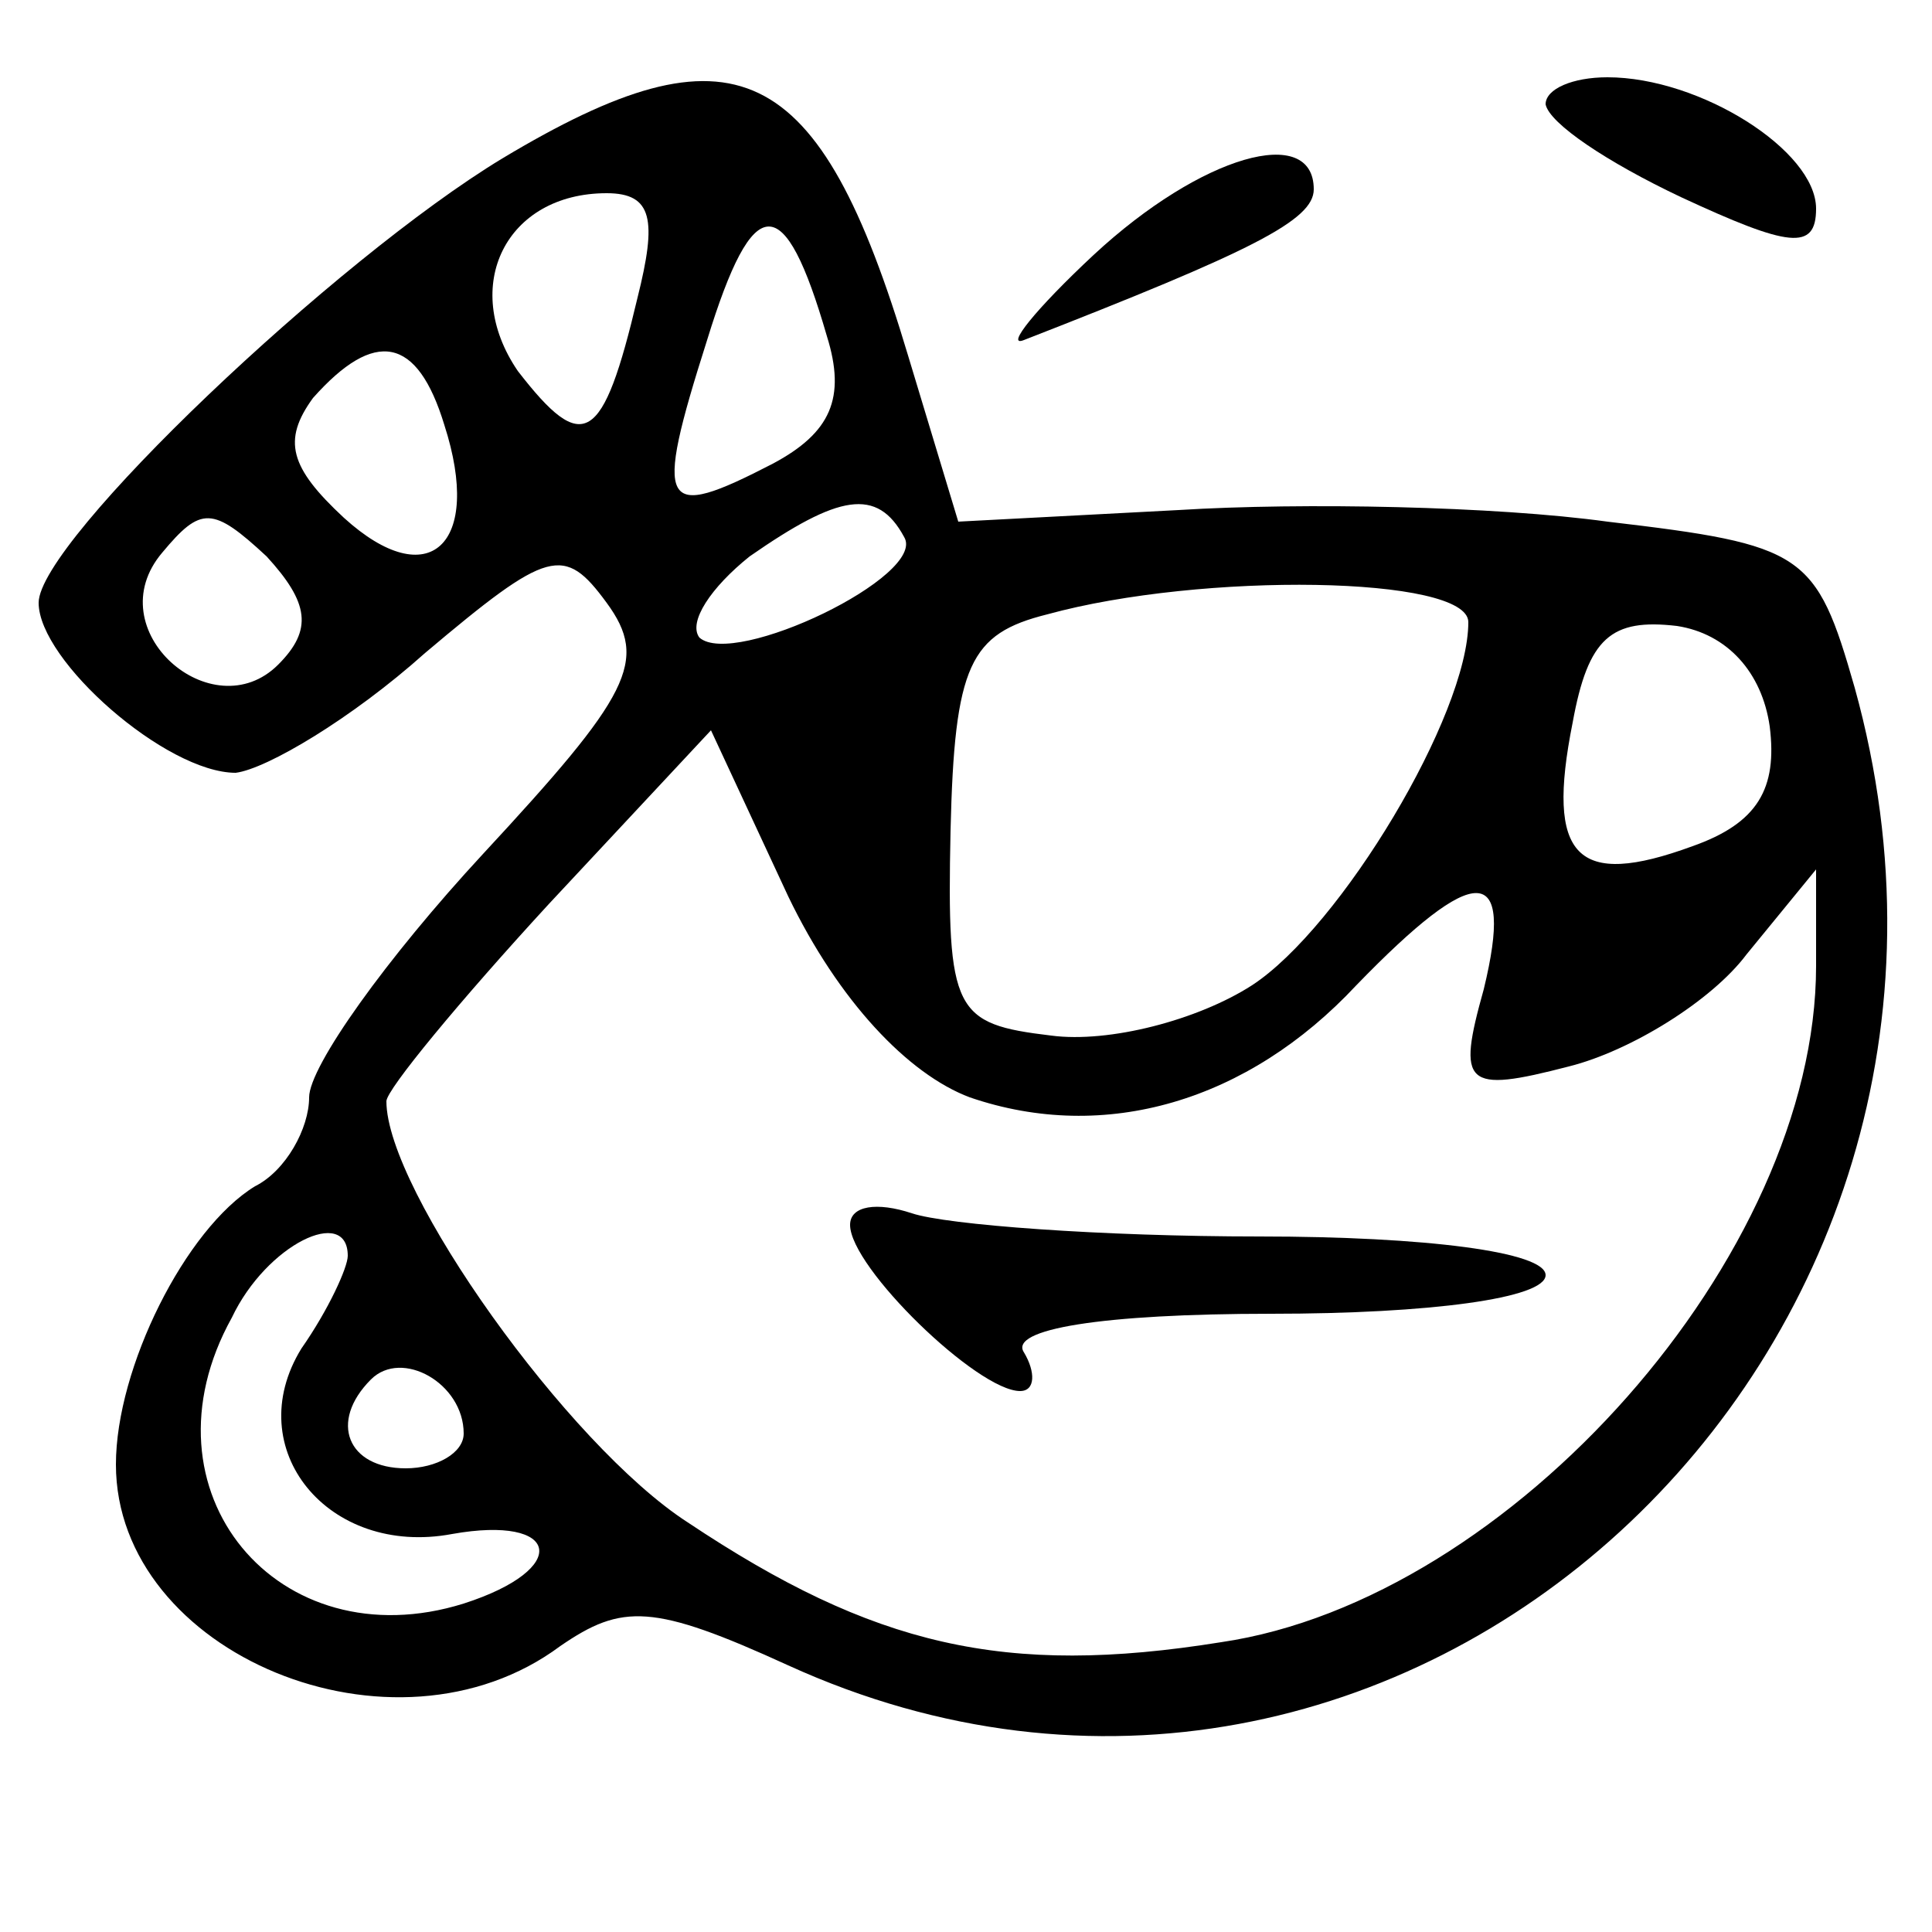
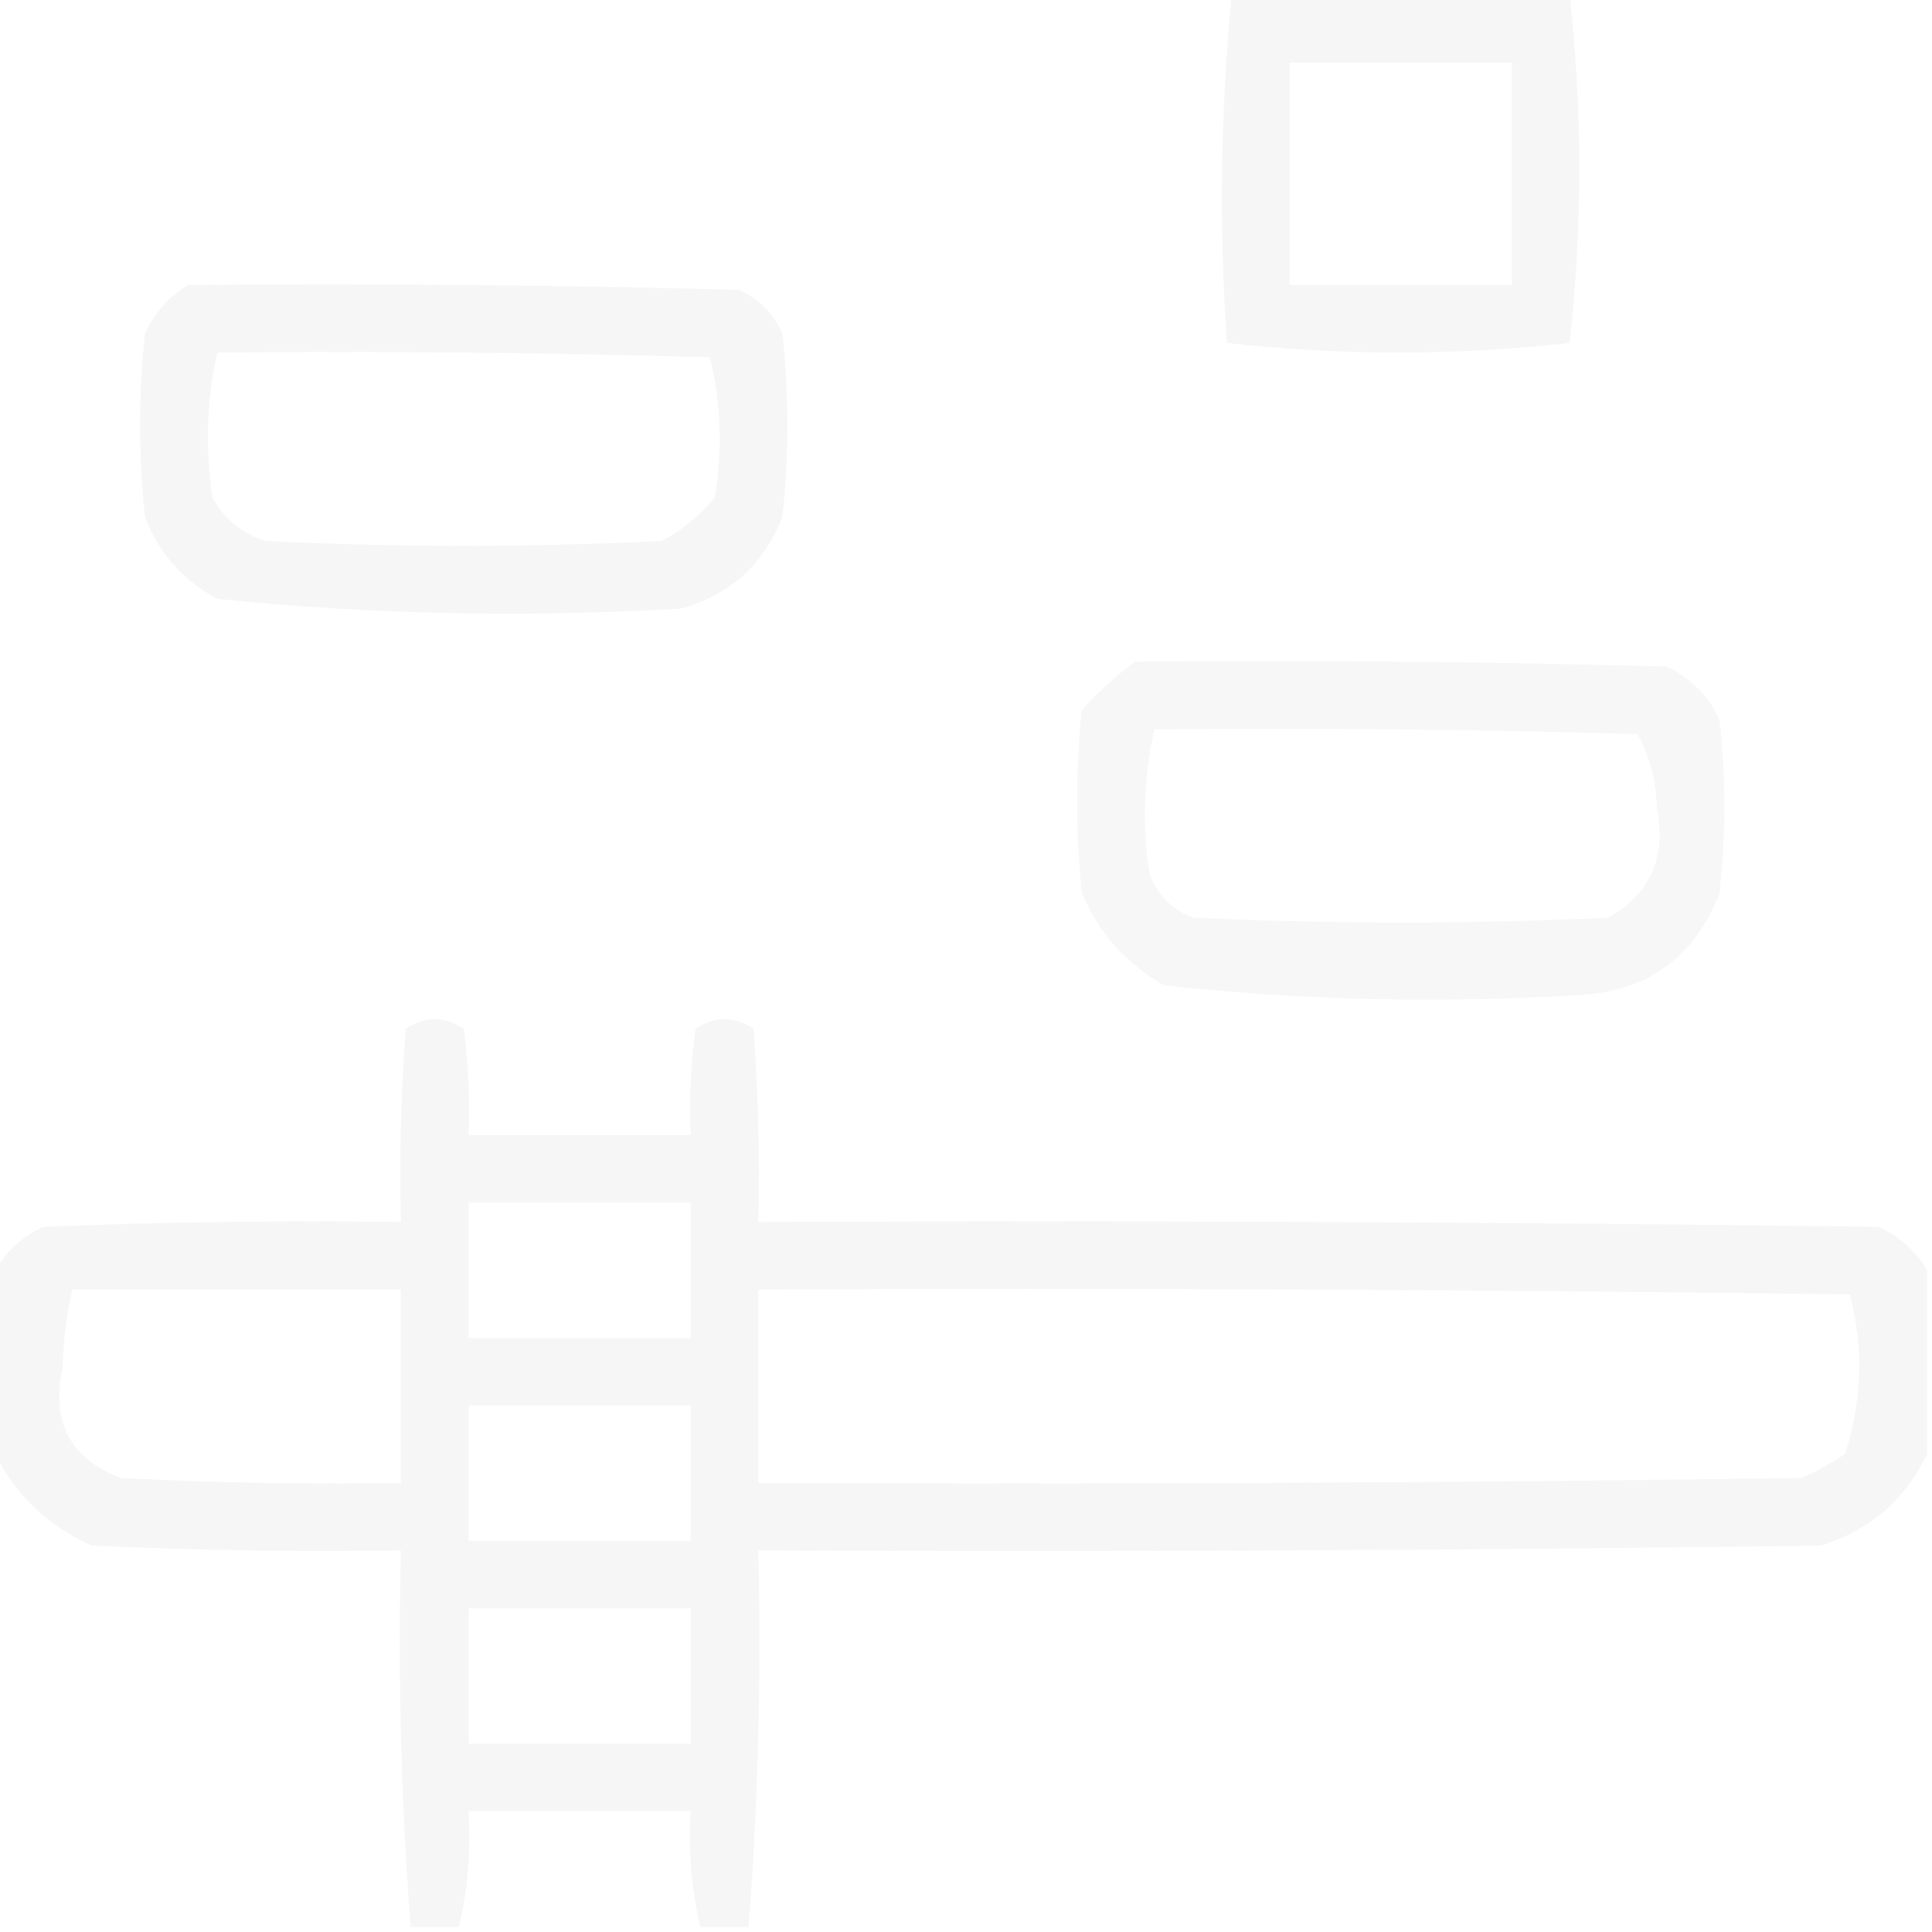
- <svg xmlns="http://www.w3.org/2000/svg" version="1.0" width="50pt" height="50pt" viewBox="0 0 50 50" preserveAspectRatio="xMidYMid meet">
-   <g transform="translate(0,50) scale(0.1,-0.1)" fill="#000000" stroke="none">
-     <path d="M130 459 c-43 -26 -120 -99 -120 -115 0 -15 33 -44 51 -44 8 1 30 14 49 31 32 27 36 28 47 13 11 -15 6 -24 -32 -65 -25 -27 -45 -55 -45 -63 0 -8 -6 -19 -14 -23 -18 -11 -36 -47 -36 -72 0 -49 72 -79 115 -47 16 11 24 11 59 -5 158 -72 324 80 276 253 -10 35 -13 37 -64 43 -29 4 -79 5 -111 3 l-57 -3 -13 43 c-23 77 -45 87 -105 51z m35 -36 c-9 -38 -14 -41 -31 -19 -15 22 -3 46 23 46 12 0 13 -7 8 -27z m49 -10 c5 -16 1 -25 -14 -33 -29 -15 -31 -12 -17 32 12 39 20 39 31 1z m-99 -23 c10 -31 -4 -44 -26 -24 -14 13 -16 20 -8 31 16 18 27 16 34 -7z m-43 -62 c-17 -17 -47 9 -30 29 10 12 13 12 27 -1 11 -12 12 -19 3 -28z m162 33 c6 -10 -44 -34 -53 -26 -3 4 3 13 13 21 23 16 33 18 40 5z m146 -22 c0 -24 -33 -79 -56 -94 -14 -9 -37 -15 -52 -13 -25 3 -27 6 -26 53 1 43 5 51 25 56 40 11 109 10 109 -2z m78 -27 c2 -16 -3 -25 -20 -31 -30 -11 -38 -3 -31 32 4 22 10 27 27 25 13 -2 22 -12 24 -26z m-207 -96 c35 -12 72 -1 100 29 31 32 41 32 33 -1 -7 -25 -5 -27 22 -20 16 4 37 17 46 29 l18 22 0 -25 c0 -75 -79 -164 -154 -175 -56 -9 -90 -1 -138 31 -31 20 -78 86 -78 109 0 3 19 26 42 51 l42 45 20 -43 c13 -27 31 -46 47 -52z m-161 -41 c0 -3 -5 -14 -12 -24 -16 -26 7 -54 39 -48 28 5 31 -9 3 -18 -48 -15 -85 29 -60 74 9 19 30 29 30 16z m30 -46 c0 -5 -7 -9 -15 -9 -15 0 -20 12 -9 23 8 8 24 -1 24 -14z" />
-     <path d="M220 183 c0 -11 33 -43 44 -43 4 0 4 5 1 10 -4 6 20 10 64 10 41 0 71 4 71 10 0 6 -31 10 -74 10 -41 0 -81 3 -90 6 -9 3 -16 2 -16 -3z" />
-     <path d="M400 473 c1 -5 16 -15 35 -24 28 -13 35 -14 35 -3 0 15 -30 34 -54 34 -9 0 -16 -3 -16 -7z" />
-     <path d="M283 434 c-15 -14 -23 -24 -18 -22 59 23 75 31 75 39 0 17 -29 9 -57 -17z" />
+ <svg xmlns="http://www.w3.org/2000/svg" version="1.1" width="200px" height="200px" style="shape-rendering:geometricPrecision; text-rendering:geometricPrecision; image-rendering:optimizeQuality; fill-rule:evenodd; clip-rule:evenodd">
+   <g>
+     <path style="opacity:0.87" fill="#f5f5f5" d="M 127.5,-0.5 C 139.167,-0.5 150.833,-0.5 162.5,-0.5C 163.811,11.438 163.811,23.438 162.5,35.5C 150.637,36.825 138.803,36.825 127,35.5C 126.189,23.424 126.355,11.424 127.5,-0.5 Z M 133.5,6.5 C 141.167,6.5 148.833,6.5 156.5,6.5C 156.5,14.167 156.5,21.833 156.5,29.5C 148.833,29.5 141.167,29.5 133.5,29.5C 133.5,21.833 133.5,14.167 133.5,6.5 Z" />
+   </g>
+   <g>
+     <path style="opacity:0.852" fill="#f5f5f5" d="M 19.5,29.5 C 38.503,29.333 57.503,29.5 76.5,30C 78.57,30.948 80.07,32.448 81,34.5C 81.667,40.833 81.667,47.167 81,53.5C 79.073,58.428 75.573,61.594 70.5,63C 54.433,63.954 38.433,63.621 22.5,62C 18.942,60.108 16.442,57.275 15,53.5C 14.333,47.167 14.333,40.833 15,34.5C 16.025,32.313 17.525,30.646 19.5,29.5 Z M 22.5,36.5 C 39.503,36.333 56.503,36.5 73.5,37C 74.635,41.748 74.802,46.581 74,51.5C 72.457,53.378 70.624,54.878 68.5,56C 54.833,56.667 41.167,56.667 27.5,56C 25.061,55.226 23.227,53.726 22,51.5C 21.222,46.416 21.389,41.416 22.5,36.5 Z" />
+   </g>
+   <g>
+     <path style="opacity:0.829" fill="#f5f5f5" d="M 117.5,68.5 C 135.836,68.333 154.17,68.5 172.5,69C 175,70.167 176.833,72 178,74.5C 178.667,80.5 178.667,86.5 178,92.5C 175.381,99.127 170.547,102.627 163.5,103C 149.126,103.891 134.792,103.557 120.5,102C 116.585,99.754 113.752,96.588 112,92.5C 111.333,86.167 111.333,79.833 112,73.5C 113.73,71.598 115.563,69.931 117.5,68.5 Z M 119.5,75.5 C 136.17,75.333 152.837,75.5 169.5,76C 170.76,78.213 171.426,80.713 171.5,83.5C 172.555,88.638 170.889,92.471 166.5,95C 152.167,95.667 137.833,95.667 123.5,95C 121.333,94.167 119.833,92.667 119,90.5C 118.222,85.416 118.389,80.416 119.5,75.5 Z" />
+   </g>
+   <g>
+     <path style="opacity:0.87" fill="#f5f5f5" d="M 199.5,131.5 C 199.5,137.833 199.5,144.167 199.5,150.5C 197.261,155.234 193.594,158.401 188.5,160C 151.835,160.5 115.168,160.667 78.5,160.5C 78.814,173.579 78.48,186.579 77.5,199.5C 75.833,199.5 74.167,199.5 72.5,199.5C 71.57,195.6 71.237,191.6 71.5,187.5C 63.833,187.5 56.167,187.5 48.5,187.5C 48.763,191.6 48.43,195.6 47.5,199.5C 45.833,199.5 44.167,199.5 42.5,199.5C 41.52,186.579 41.186,173.579 41.5,160.5C 30.828,160.667 20.162,160.5 9.5,160C 4.98,157.978 1.647,154.811 -0.5,150.5C -0.5,144.167 -0.5,137.833 -0.5,131.5C 0.646,129.525 2.313,128.025 4.5,127C 16.829,126.5 29.162,126.333 41.5,126.5C 41.334,119.825 41.5,113.158 42,106.5C 44,105.167 46,105.167 48,106.5C 48.499,110.152 48.665,113.818 48.5,117.5C 56.167,117.5 63.833,117.5 71.5,117.5C 71.335,113.818 71.501,110.152 72,106.5C 74,105.167 76,105.167 78,106.5C 78.5,113.158 78.666,119.825 78.5,126.5C 117.168,126.333 155.835,126.5 194.5,127C 196.687,128.025 198.354,129.525 199.5,131.5 Z M 48.5,124.5 C 56.167,124.5 63.833,124.5 71.5,124.5C 71.5,129.167 71.5,133.833 71.5,138.5C 63.833,138.5 56.167,138.5 48.5,138.5C 48.5,133.833 48.5,129.167 48.5,124.5 Z M 7.5,133.5 C 18.833,133.5 30.167,133.5 41.5,133.5C 41.5,140.167 41.5,146.833 41.5,153.5C 31.828,153.666 22.161,153.5 12.5,153C 7.246,150.996 5.246,147.162 6.5,141.5C 6.551,138.747 6.884,136.08 7.5,133.5 Z M 78.5,133.5 C 116.168,133.333 153.835,133.5 191.5,134C 192.927,139.532 192.76,145.032 191,150.5C 189.581,151.46 188.081,152.293 186.5,153C 150.502,153.5 114.502,153.667 78.5,153.5C 78.5,146.833 78.5,140.167 78.5,133.5 Z M 48.5,145.5 C 56.167,145.5 63.833,145.5 71.5,145.5C 71.5,150.167 71.5,154.833 71.5,159.5C 63.833,159.5 56.167,159.5 48.5,159.5C 48.5,154.833 48.5,150.167 48.5,145.5 Z M 48.5,166.5 C 56.167,166.5 63.833,166.5 71.5,166.5C 71.5,171.167 71.5,175.833 71.5,180.5C 63.833,180.5 56.167,180.5 48.5,180.5C 48.5,175.833 48.5,171.167 48.5,166.5 Z" />
  </g>
</svg>
